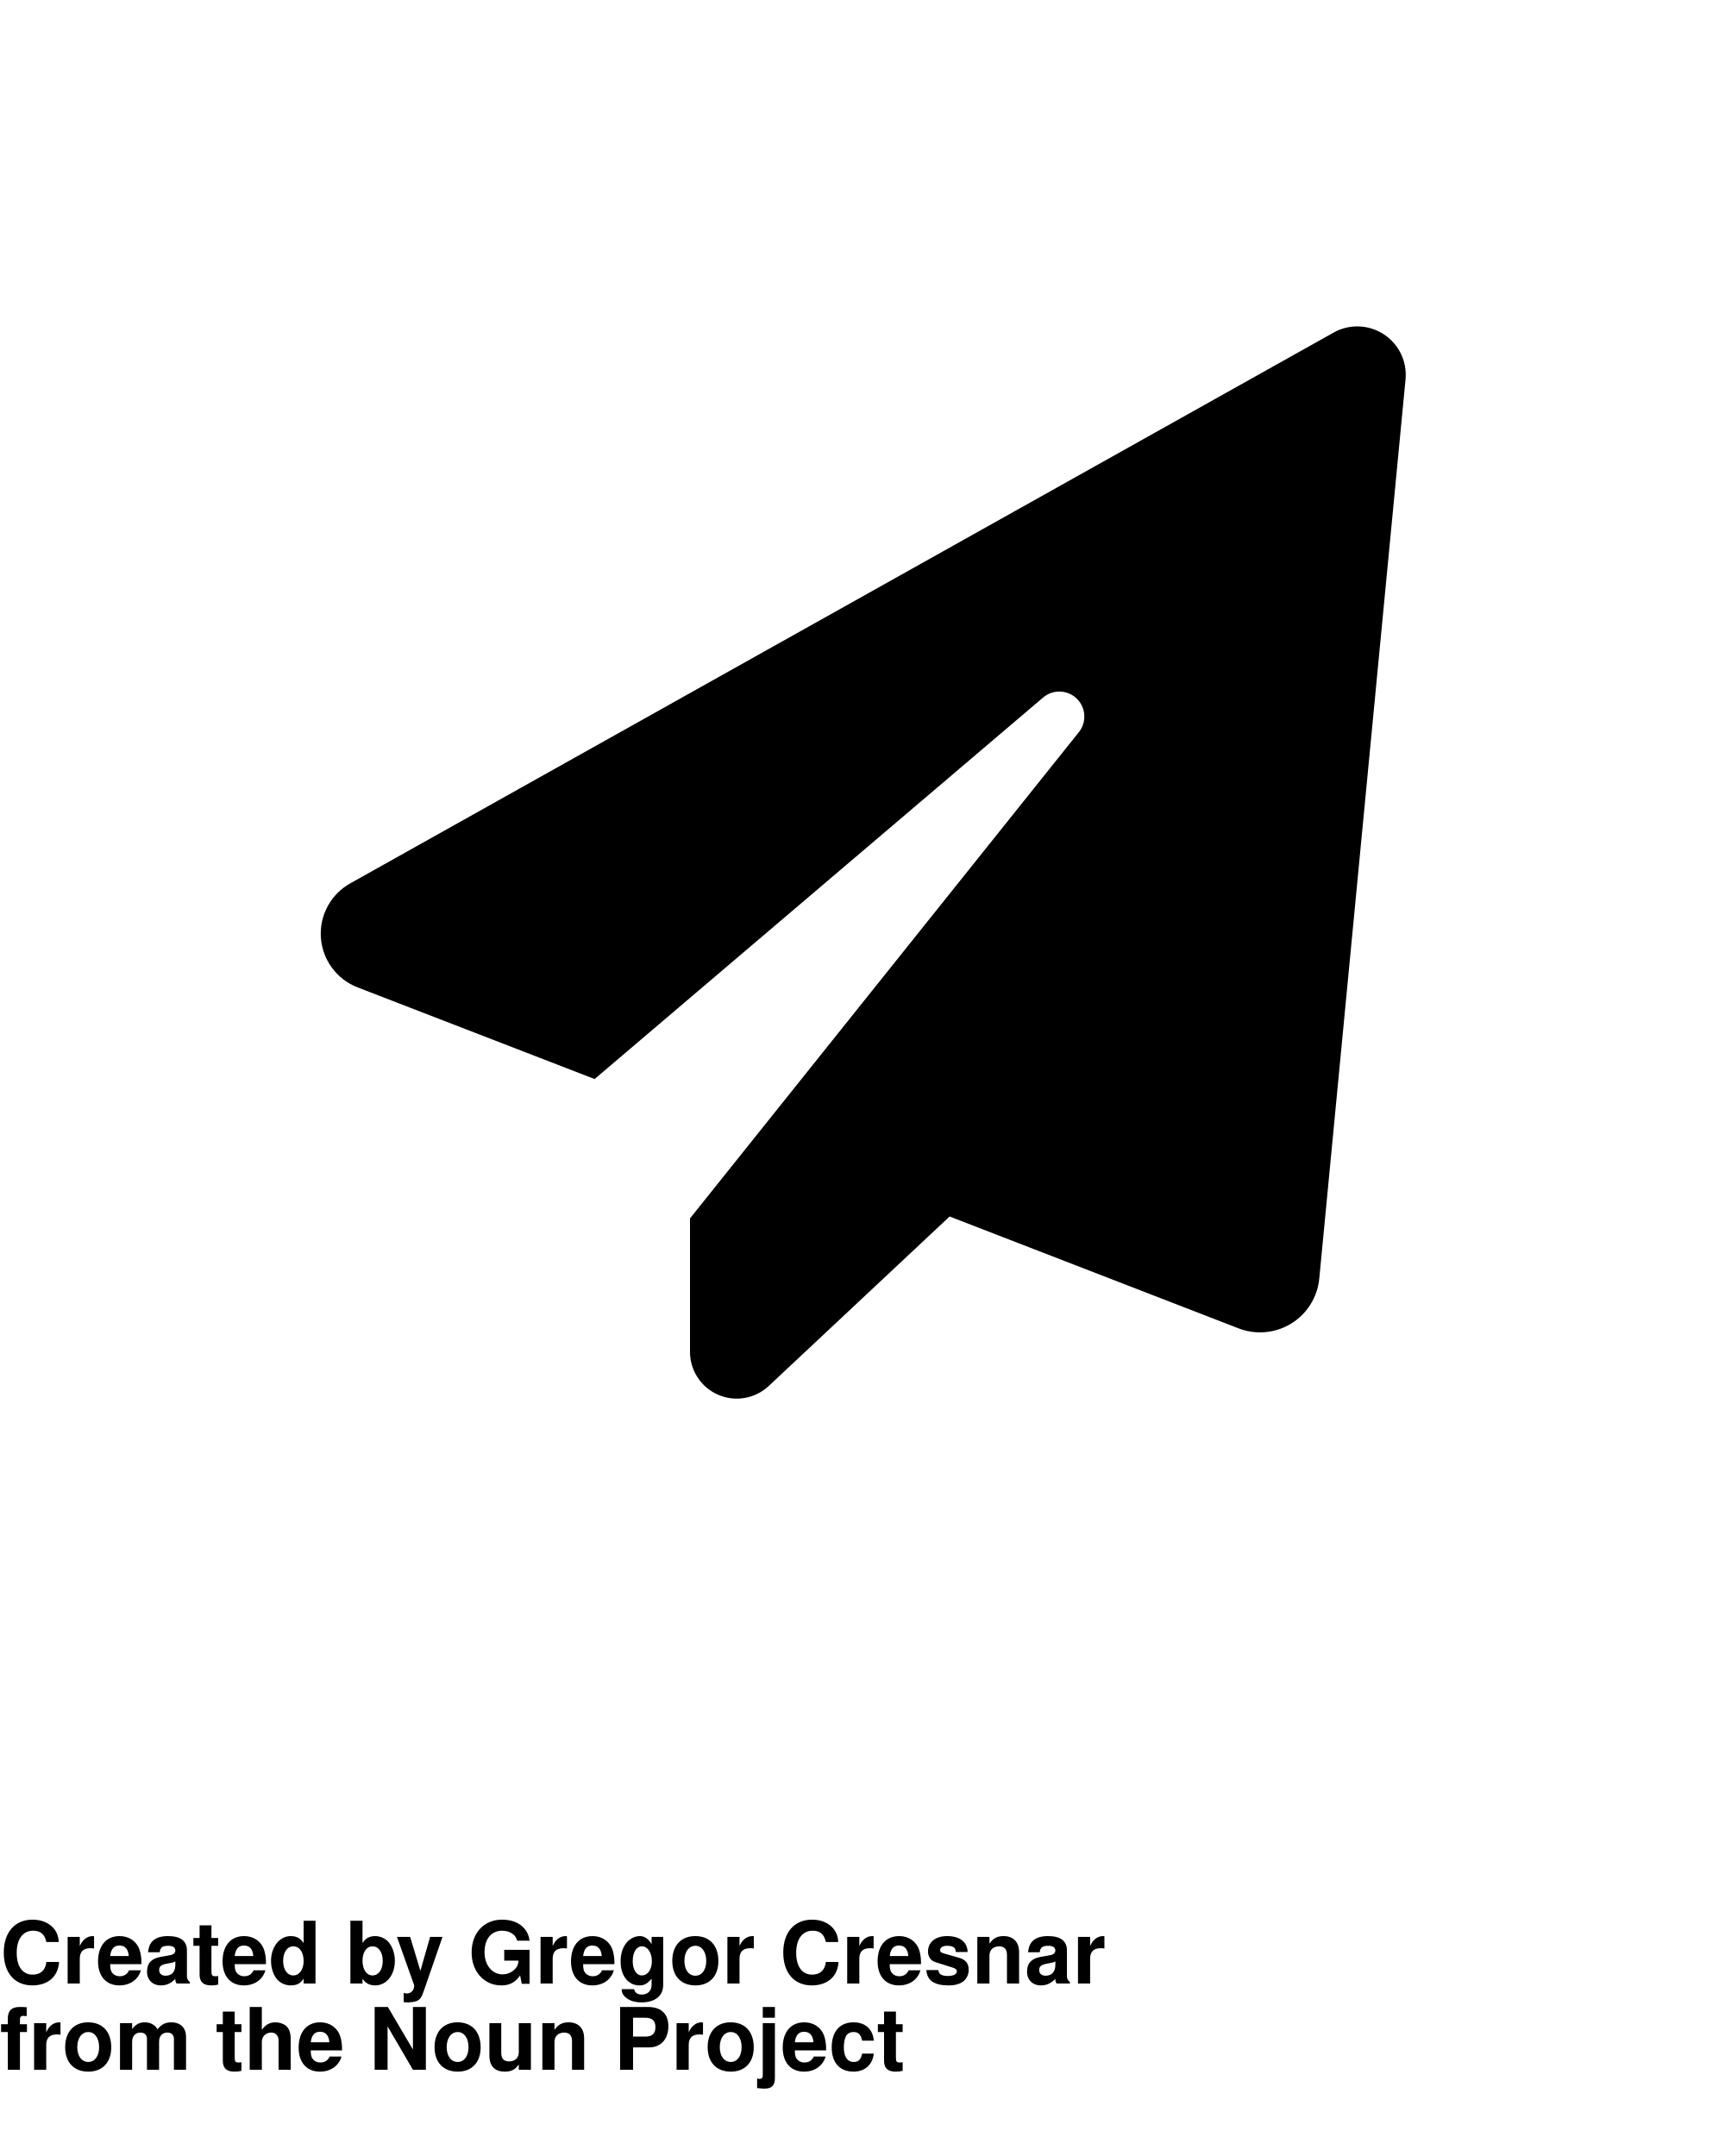
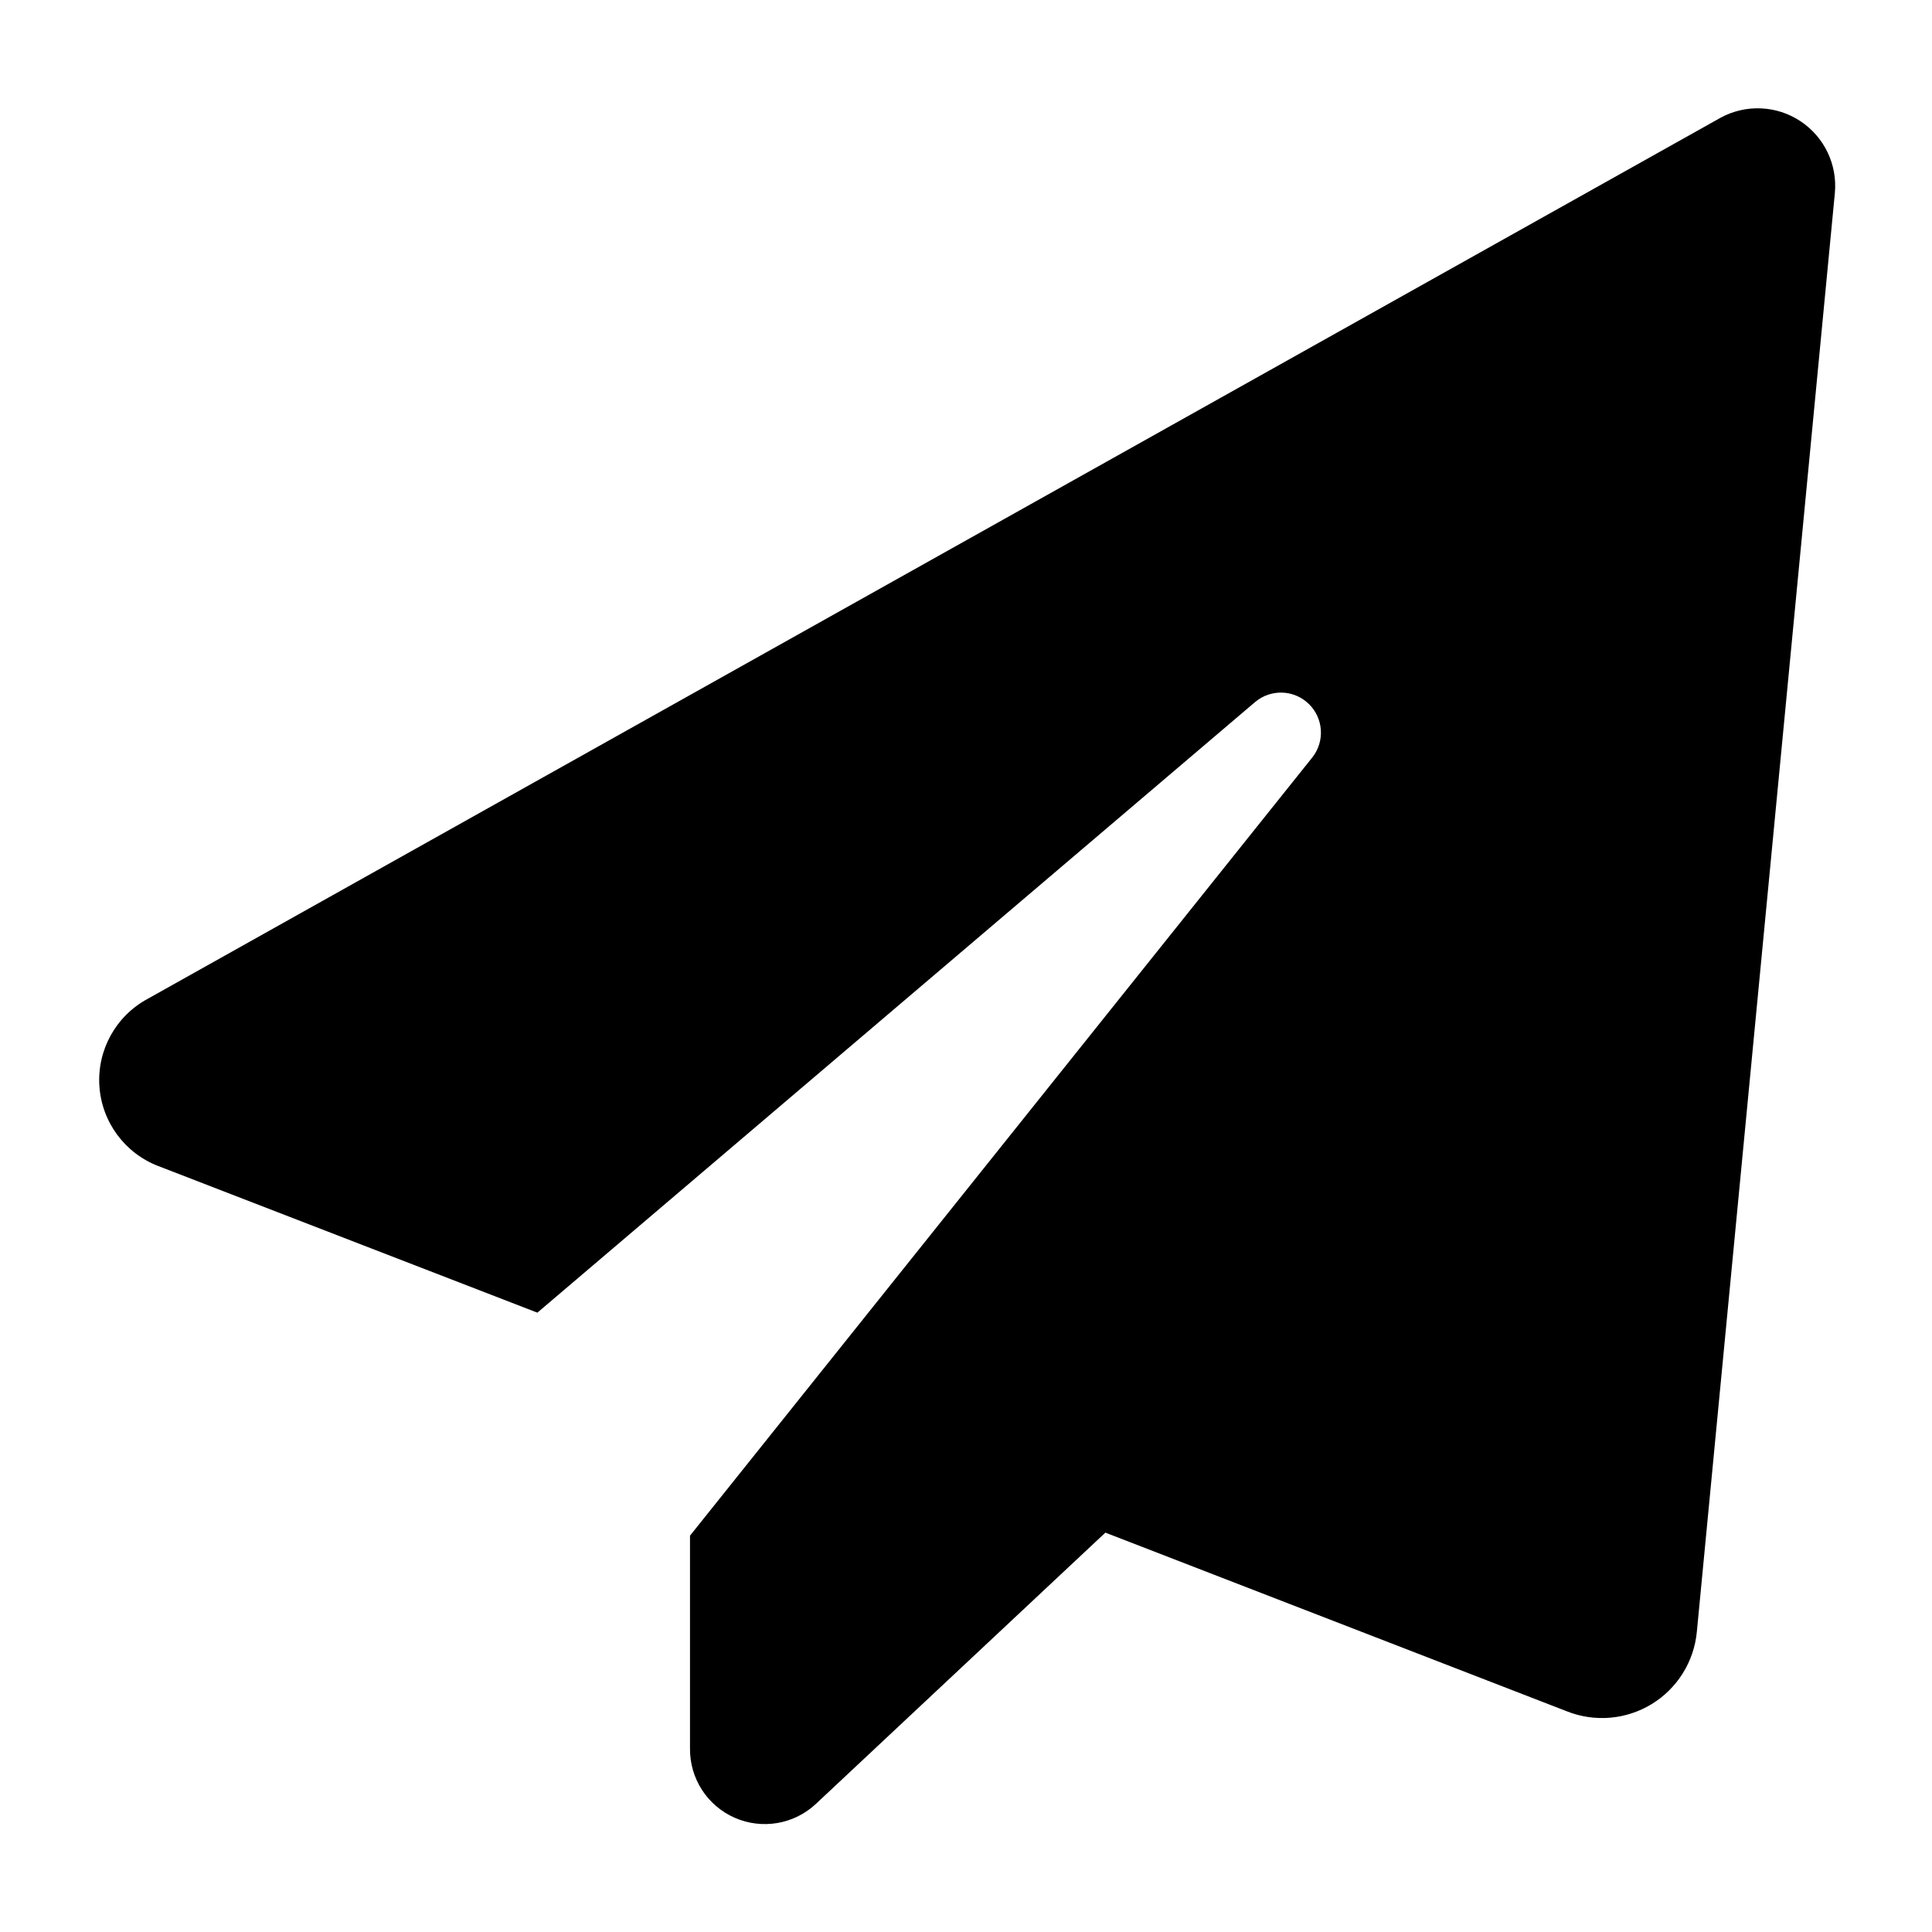
- <svg xmlns="http://www.w3.org/2000/svg" data-name="Layer 1" viewBox="0 0 100 125" x="0px" y="0px">
+ <svg xmlns="http://www.w3.org/2000/svg" data-name="Layer 1" viewBox="15 15 70 70" x="0px" y="0px">
  <path d="M62.55,42.44a1.45,1.45,0,0,0-2.08-2l-26,22.12L20.74,57.25a3.34,3.34,0,0,1-.39-6.06l57-31.93A2.81,2.81,0,0,1,81.48,22l-5,52.12A3.45,3.45,0,0,1,71.76,77L55.05,70.53,44.56,80.36a2.71,2.71,0,0,1-4.56-2V70.64Z" />
-   <text x="0" y="115" fill="#000000" font-size="5px" font-weight="bold" font-family="'Helvetica Neue', Helvetica, Arial-Unicode, Arial, Sans-serif">Created by Gregor Cresnar</text>
-   <text x="0" y="120" fill="#000000" font-size="5px" font-weight="bold" font-family="'Helvetica Neue', Helvetica, Arial-Unicode, Arial, Sans-serif">from the Noun Project</text>
</svg>
